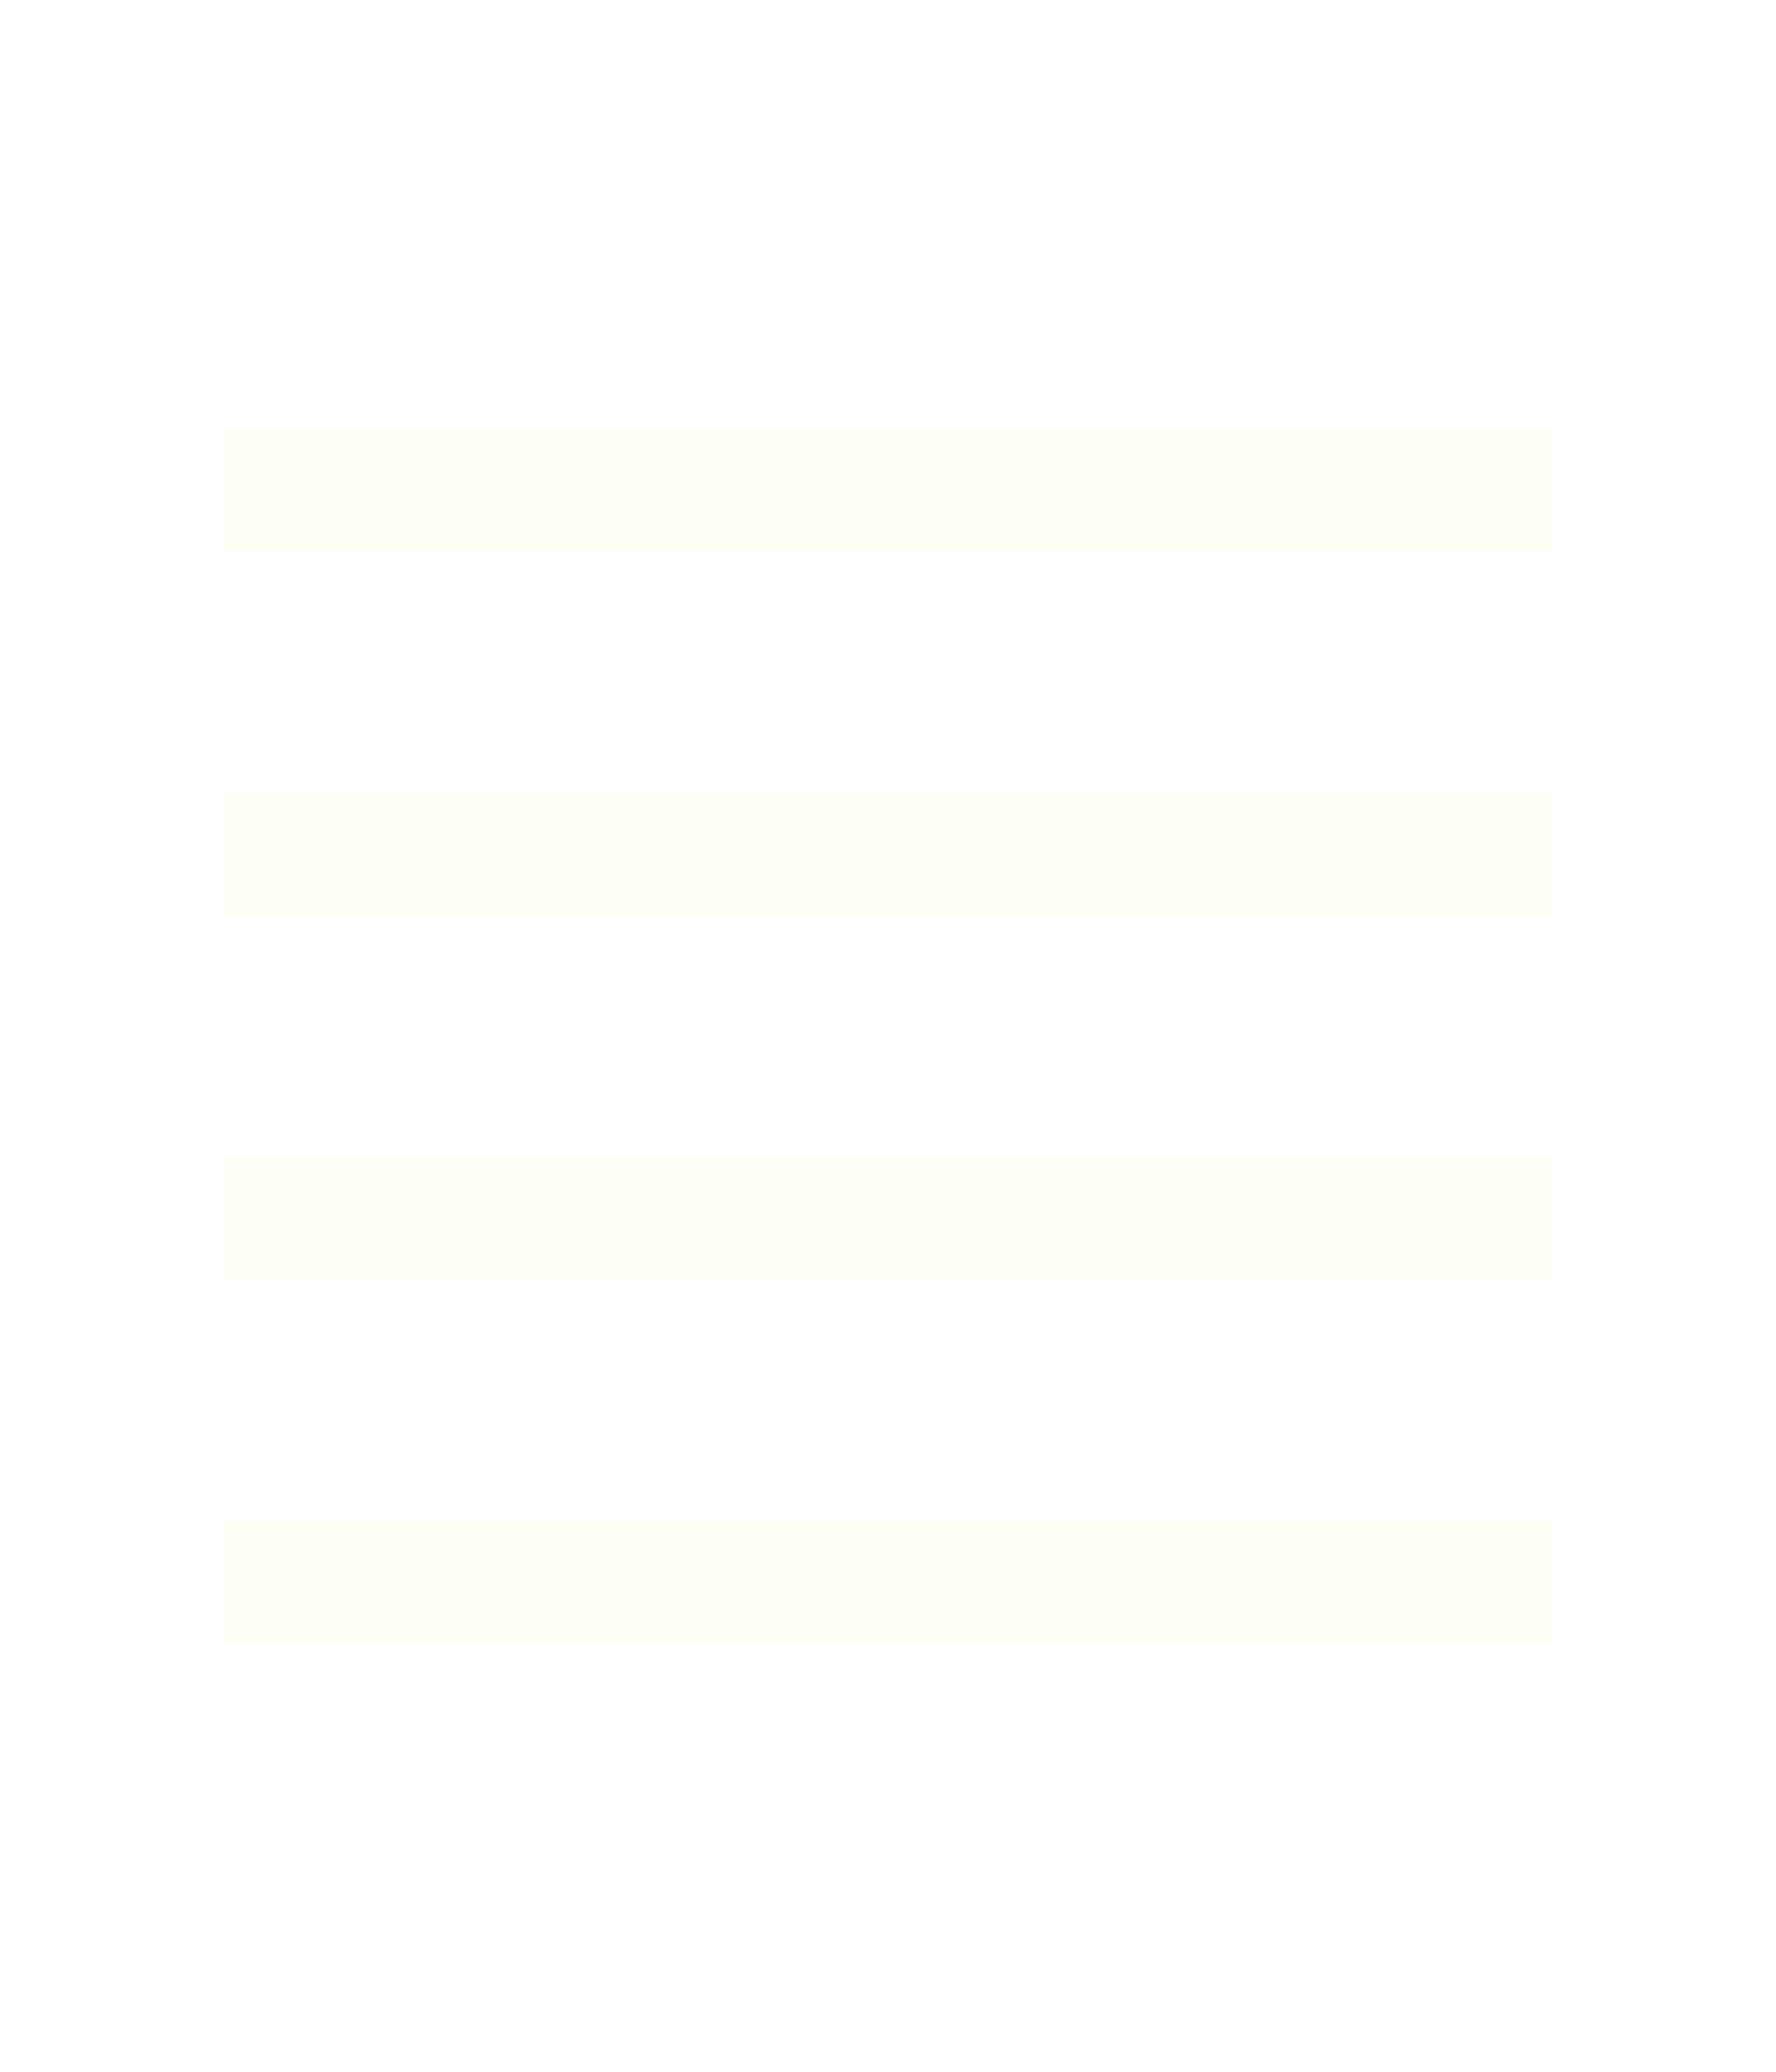
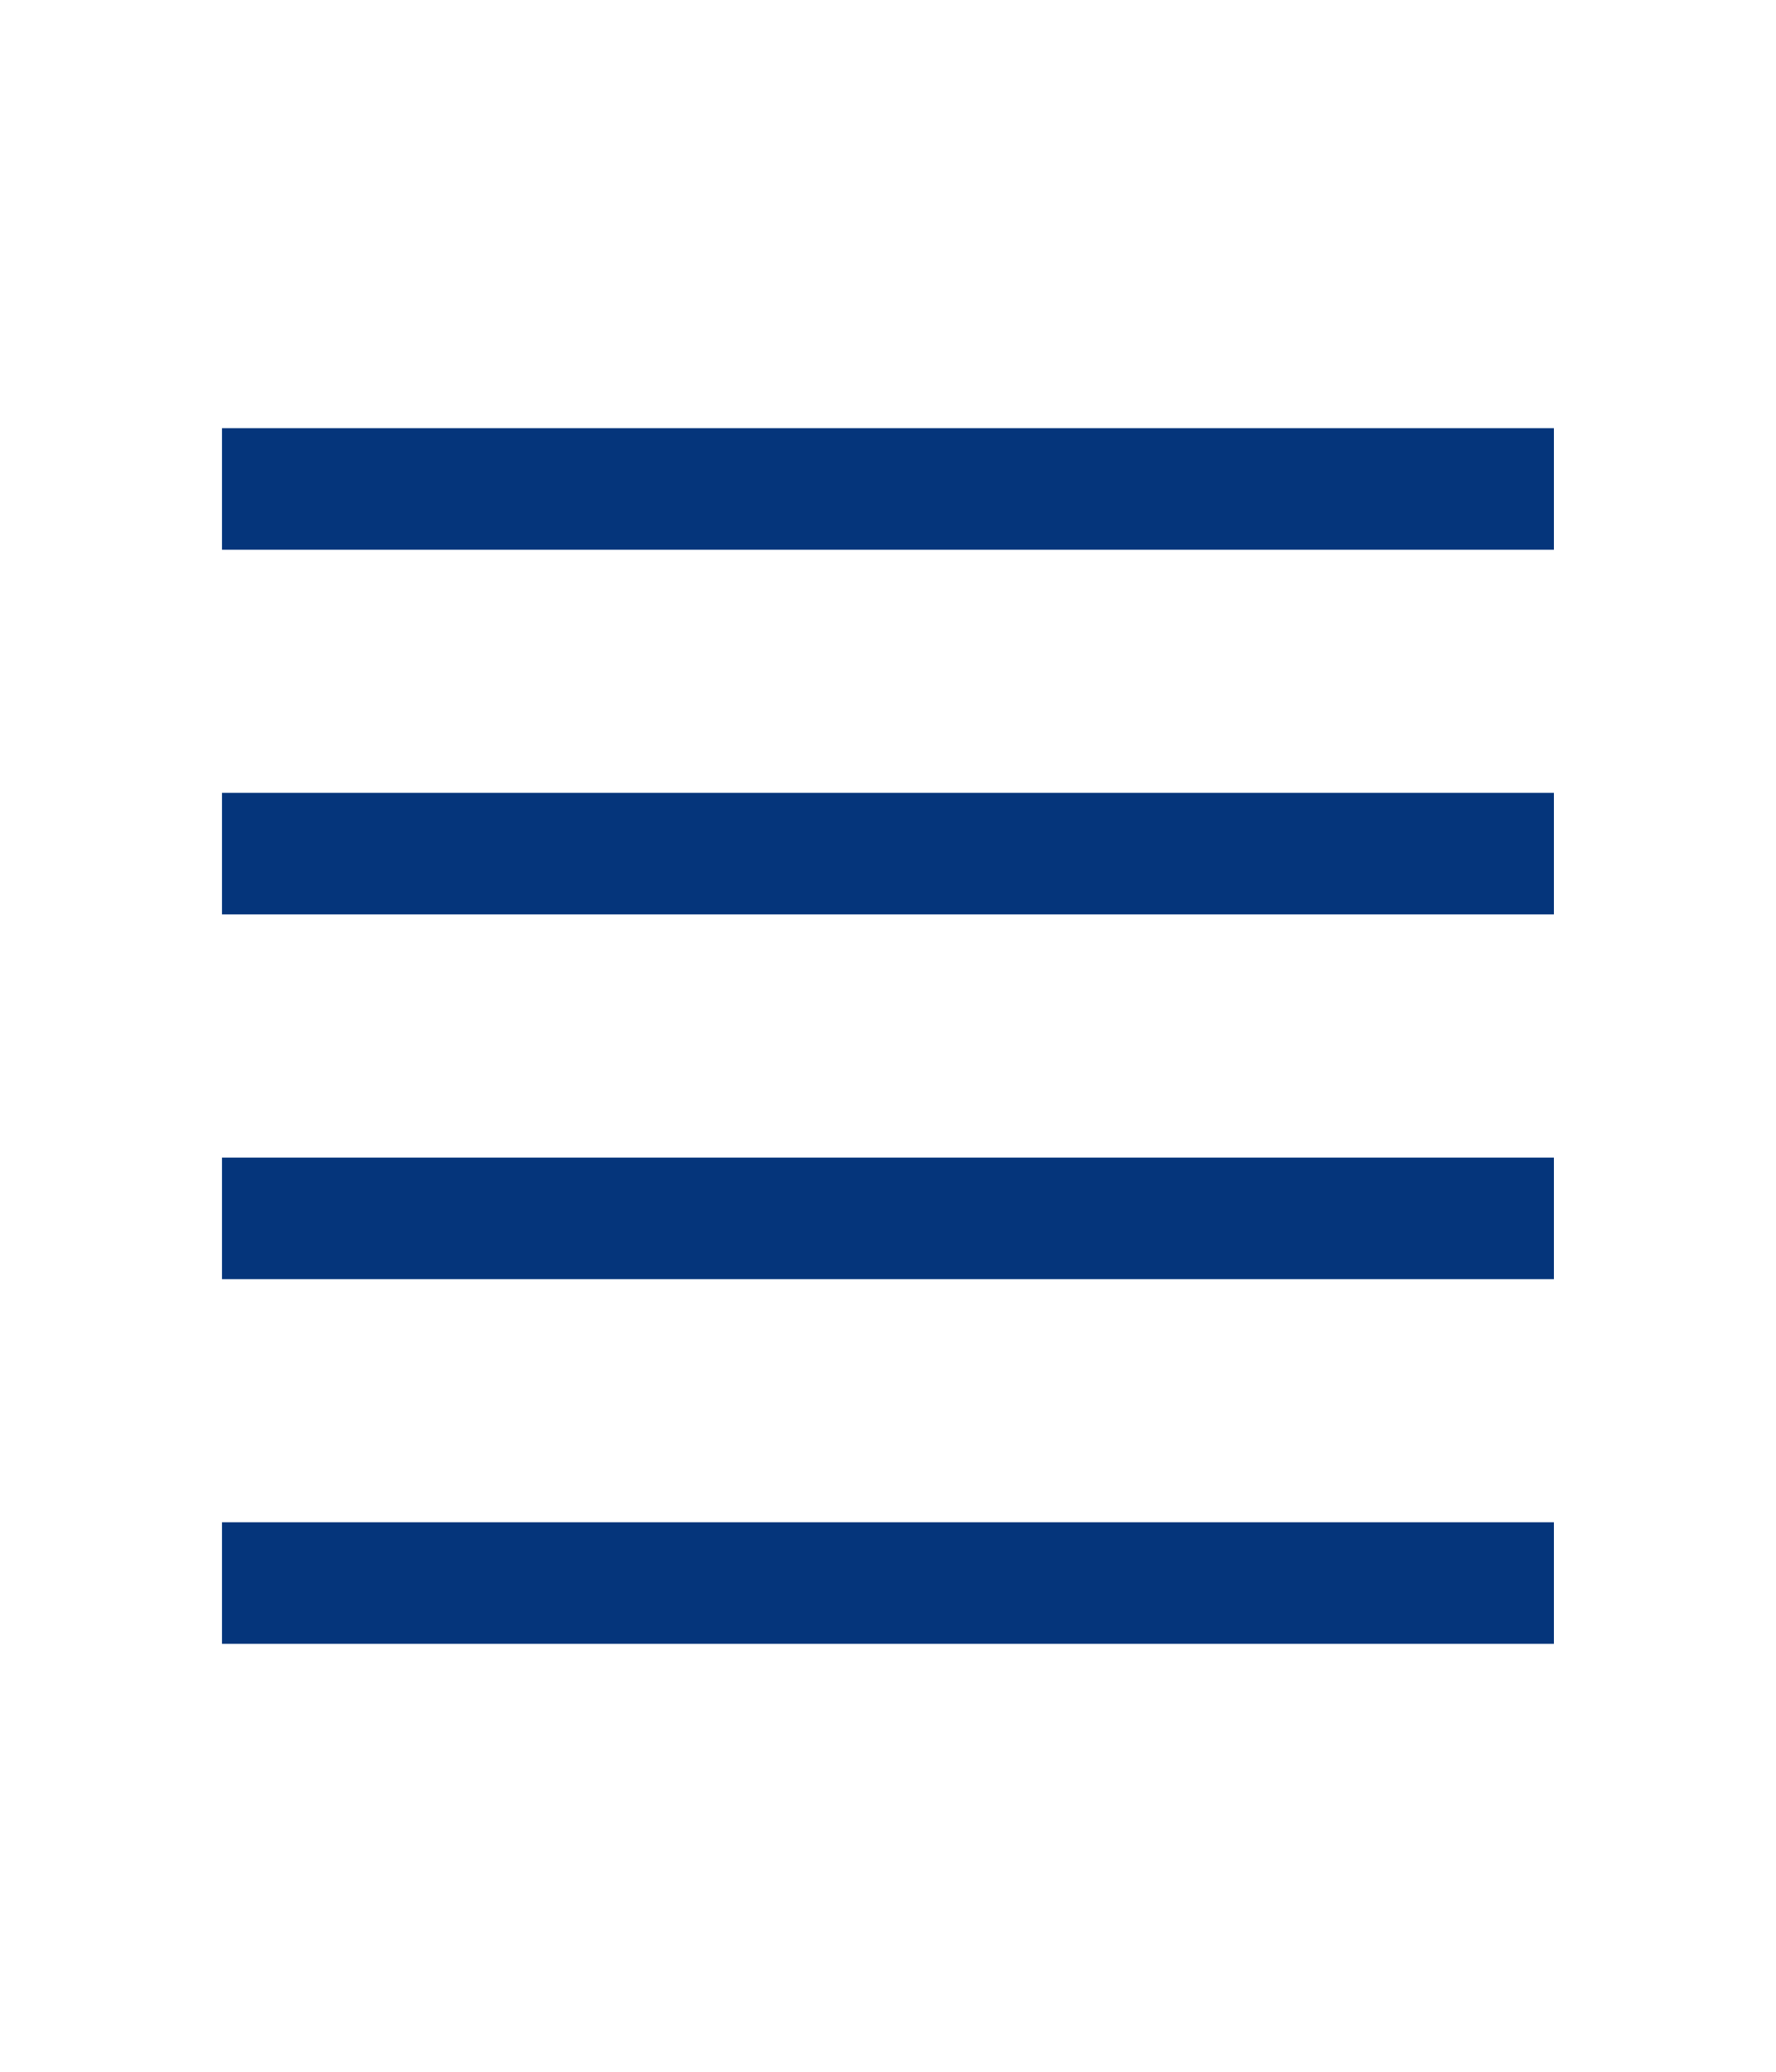
<svg xmlns="http://www.w3.org/2000/svg" width="24" height="28" viewBox="0 0 24 28" fill="none">
-   <path d="M3 5.786H21V7.429H3V5.786ZM3 20.571H21V22.214H3V20.571ZM3 10.714H21V12.357H3V10.714ZM3 15.643H21V17.286H3V15.643Z" fill="#FFFFF6" />
+   <path d="M3 5.786H21V7.429H3V5.786ZM3 20.571H21V22.214H3V20.571ZM3 10.714H21V12.357H3V10.714ZM3 15.643H21V17.286H3V15.643Z" fill="#05357B" />
</svg>
